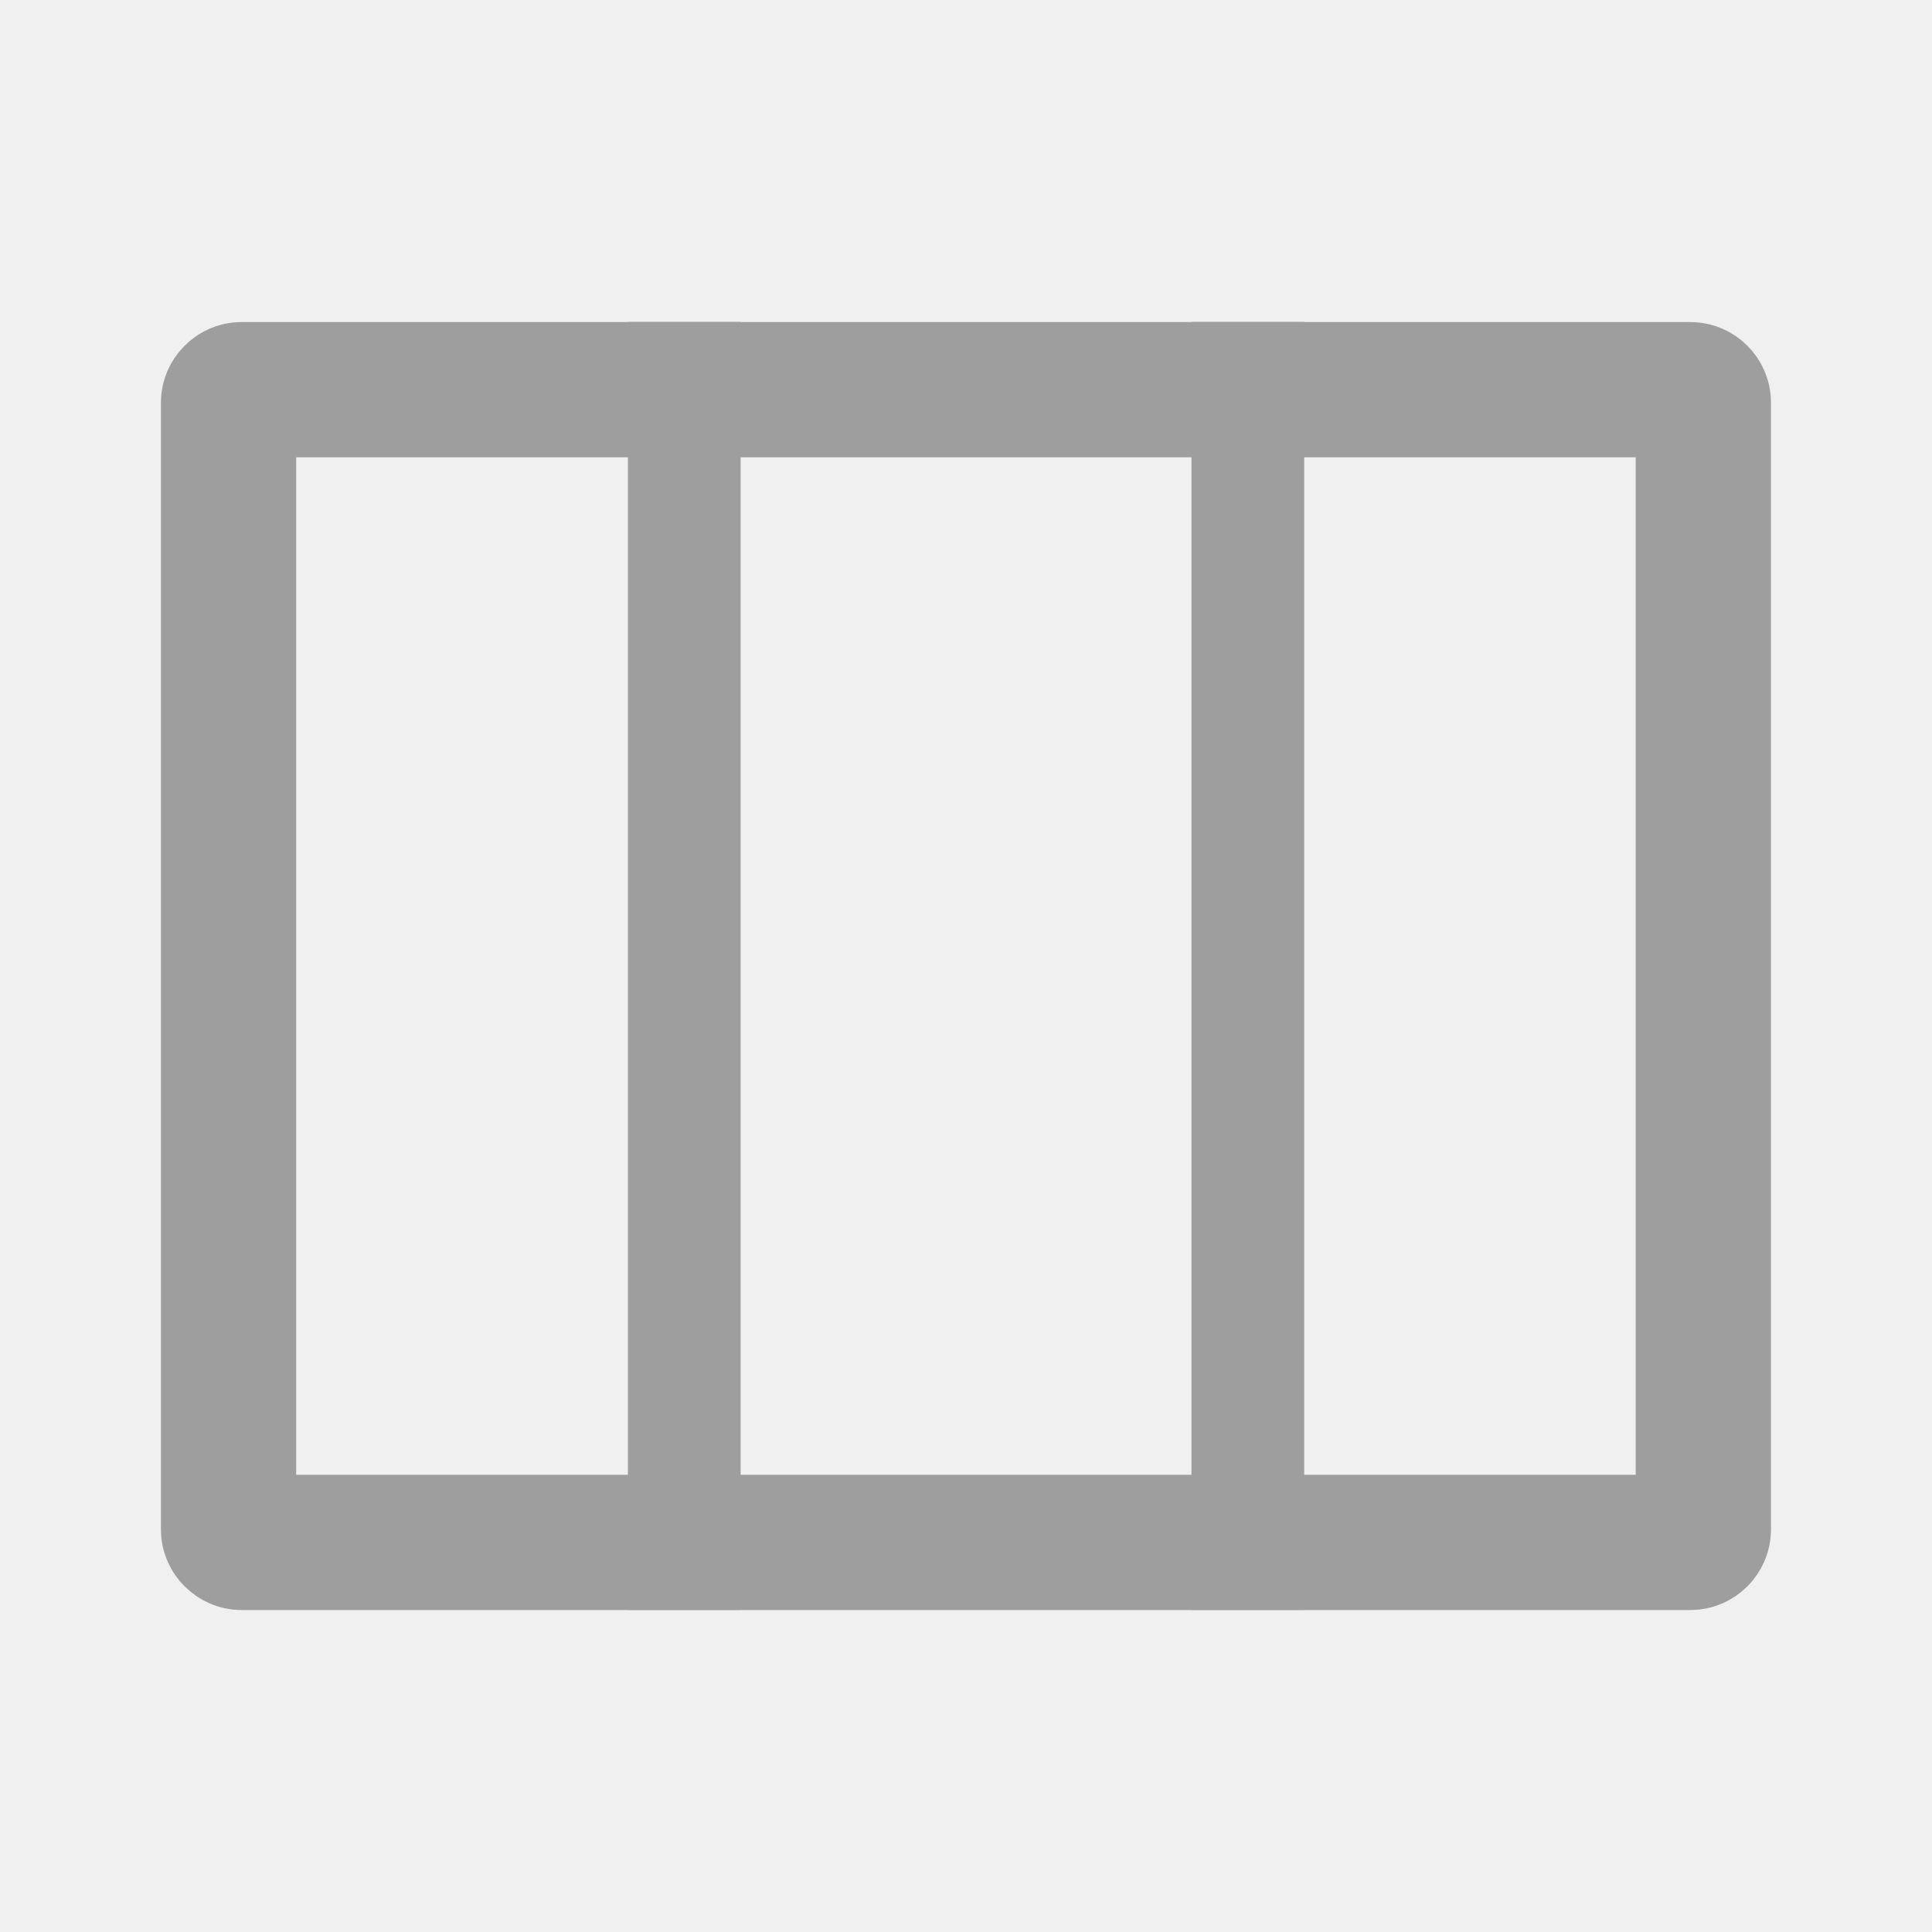
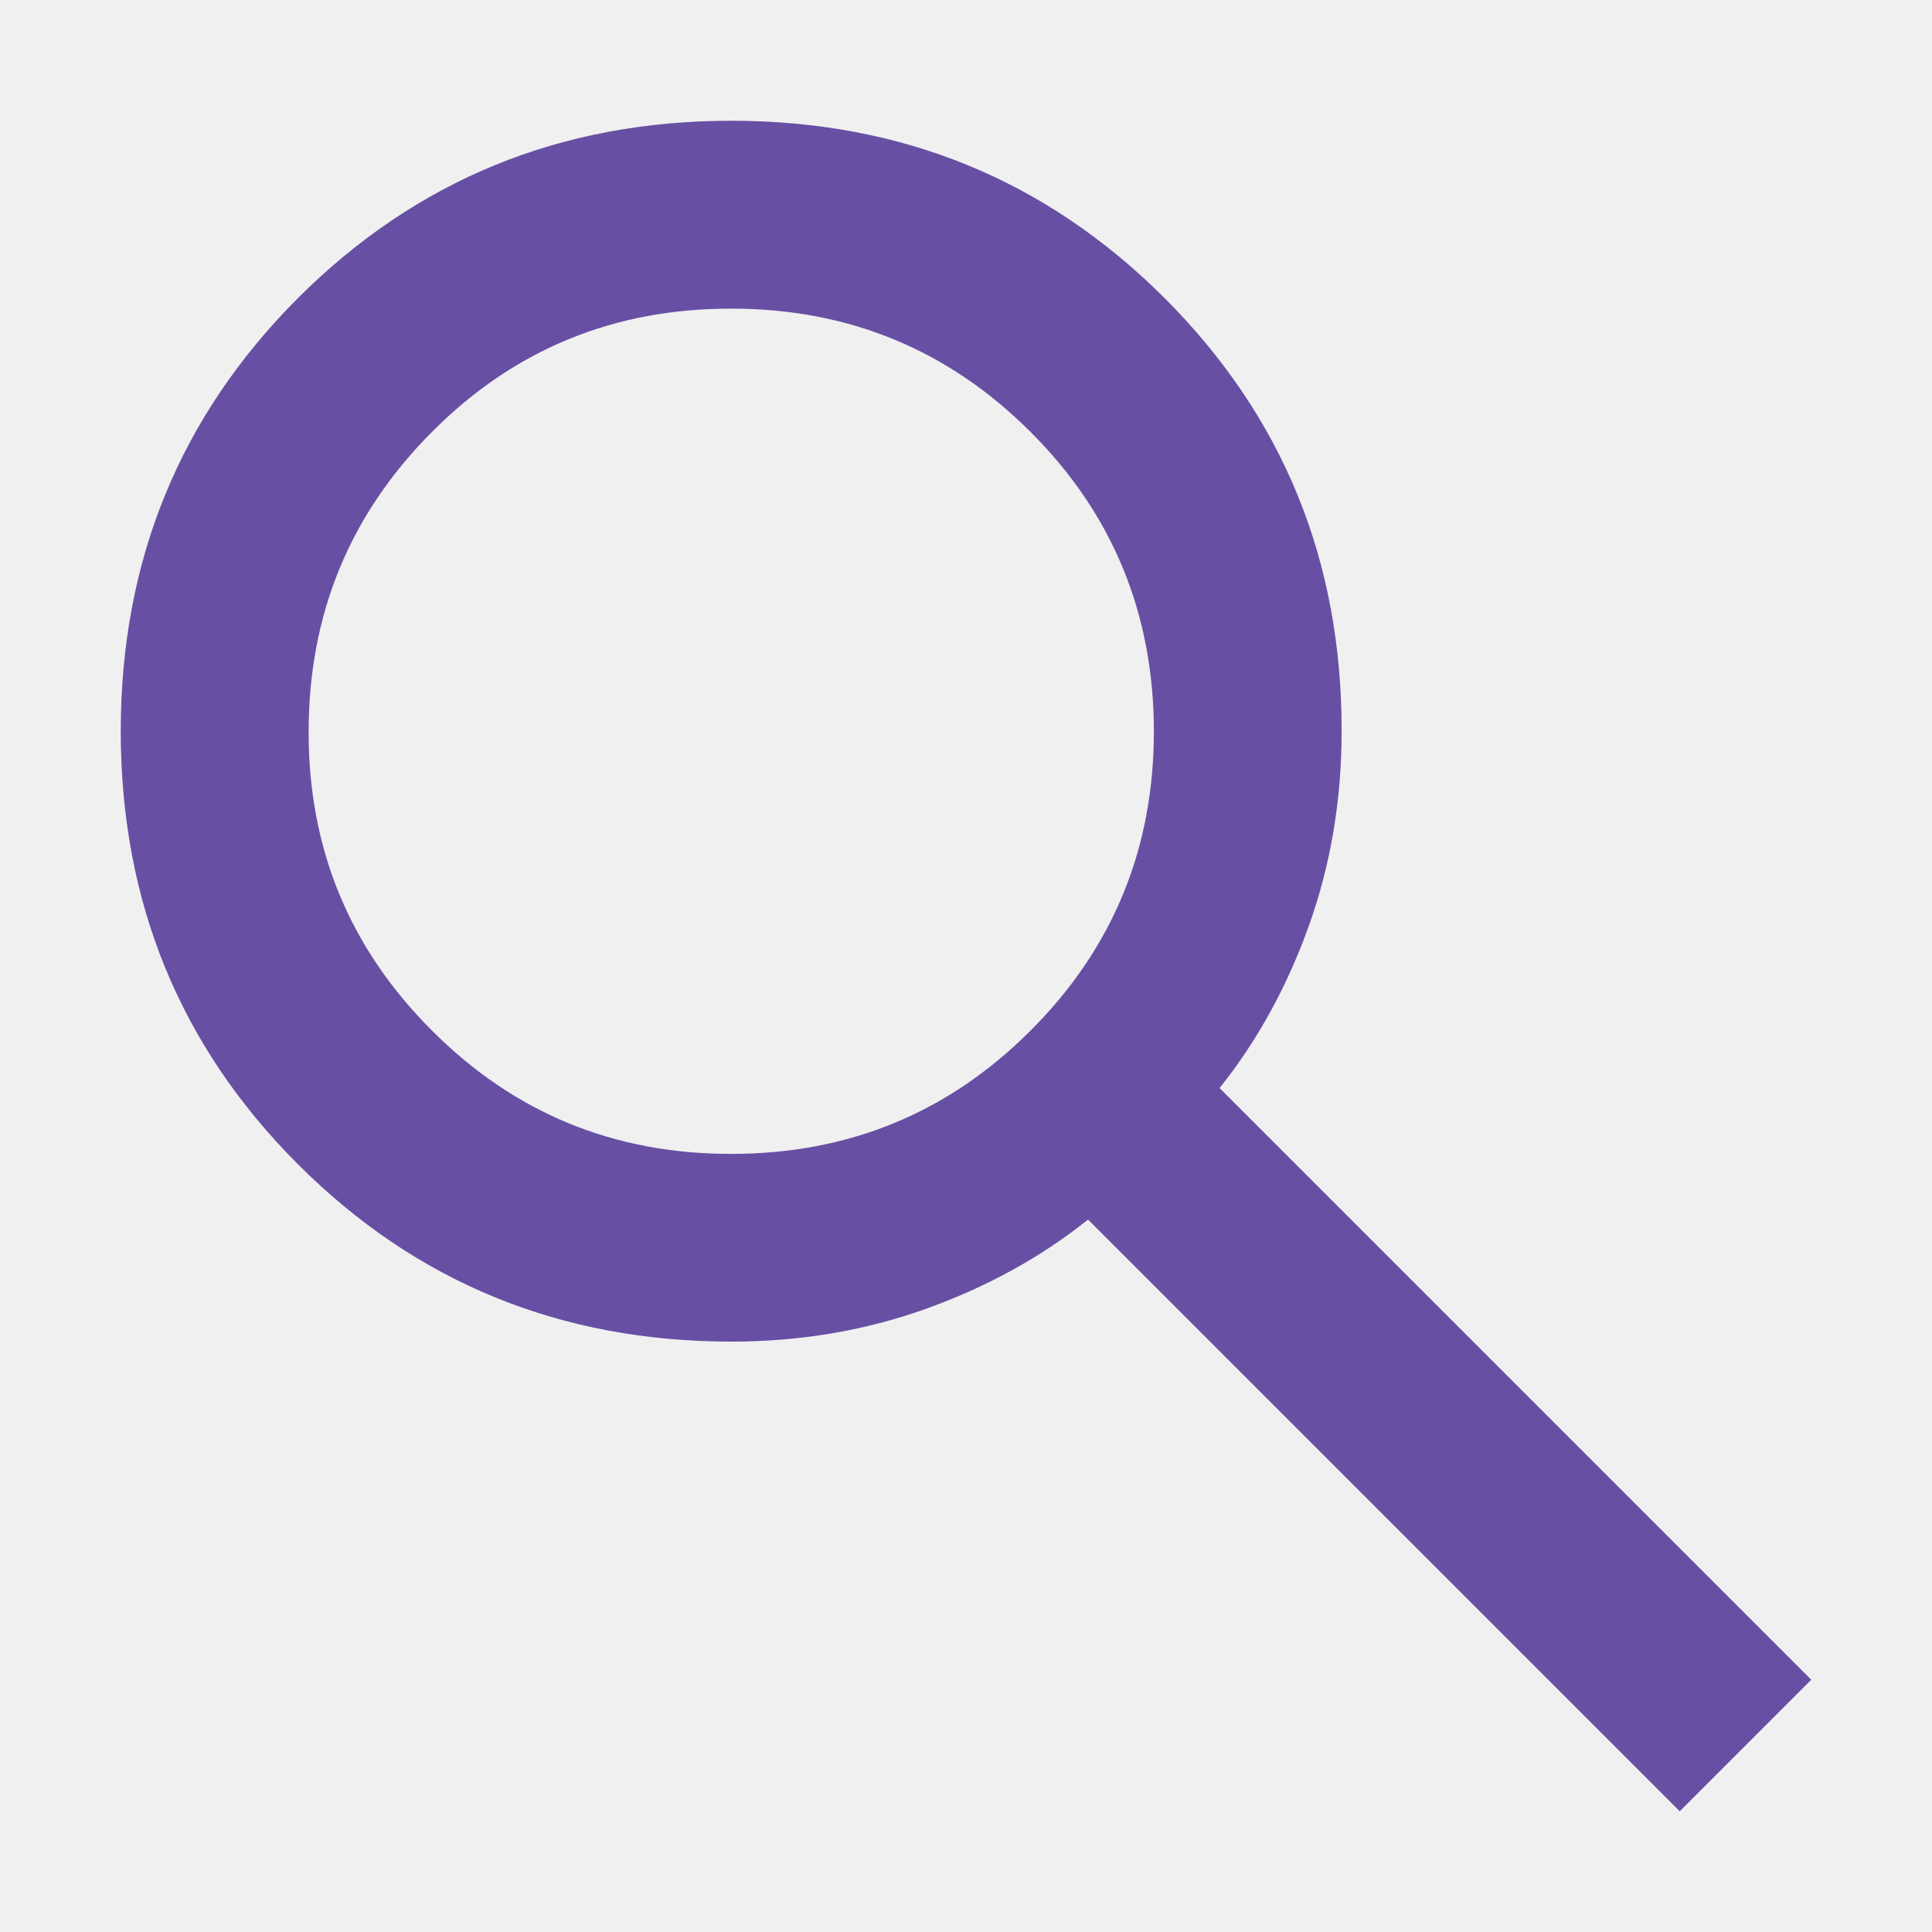
- <svg xmlns="http://www.w3.org/2000/svg" width="20" height="20" viewBox="0 0 20 20" fill="none">
-   <g clip-path="url(#clip0_721_437)">
-     <path d="M2.5 4.034H17.5C17.572 4.034 17.633 4.095 17.633 4.167V15.834C17.633 15.905 17.572 15.967 17.5 15.967H2.5C2.428 15.967 2.366 15.905 2.366 15.834V4.167C2.366 4.095 2.428 4.034 2.5 4.034Z" stroke="#9e9e9e" stroke-width="1.4" />
-     <rect x="6.5" y="3.333" width="1.167" height="13.333" fill="#9e9e9e" />
-     <rect x="12.334" y="3.333" width="1.167" height="13.333" fill="#9e9e9e" />
-   </g>
-   <defs>
-     <clipPath id="clip0_721_437">
-       <rect width="20" height="20" fill="white" />
-     </clipPath>
-   </defs>
+ <svg xmlns="http://www.w3.org/2000/svg" width="15" height="15" viewBox="0 0 12 12" fill="#6750a4">
+   <path d="M10.433 11.25L6.758 7.575C6.467 7.808 6.131 7.993 5.752 8.129C5.373 8.265 4.969 8.333 4.542 8.333C3.482 8.333 2.585 7.966 1.851 7.232C1.117 6.498 0.75 5.601 0.75 4.542C0.75 3.482 1.117 2.586 1.851 1.851C2.586 1.117 3.483 0.75 4.542 0.75C5.601 0.75 6.498 1.117 7.233 1.851C7.968 2.586 8.335 3.482 8.333 4.542C8.333 4.969 8.265 5.373 8.129 5.752C7.993 6.131 7.808 6.467 7.575 6.758L11.25 10.433L10.433 11.25ZM4.542 7.167C5.271 7.167 5.891 6.912 6.401 6.401C6.912 5.891 7.167 5.271 7.167 4.542C7.166 3.812 6.911 3.192 6.401 2.683C5.891 2.173 5.272 1.917 4.542 1.917C3.812 1.916 3.192 2.171 2.683 2.683C2.173 3.194 1.918 3.814 1.917 4.542C1.915 5.27 2.171 5.89 2.683 6.401C3.194 6.913 3.814 7.168 4.542 7.167Z" fill="#6750a4" />
</svg>
